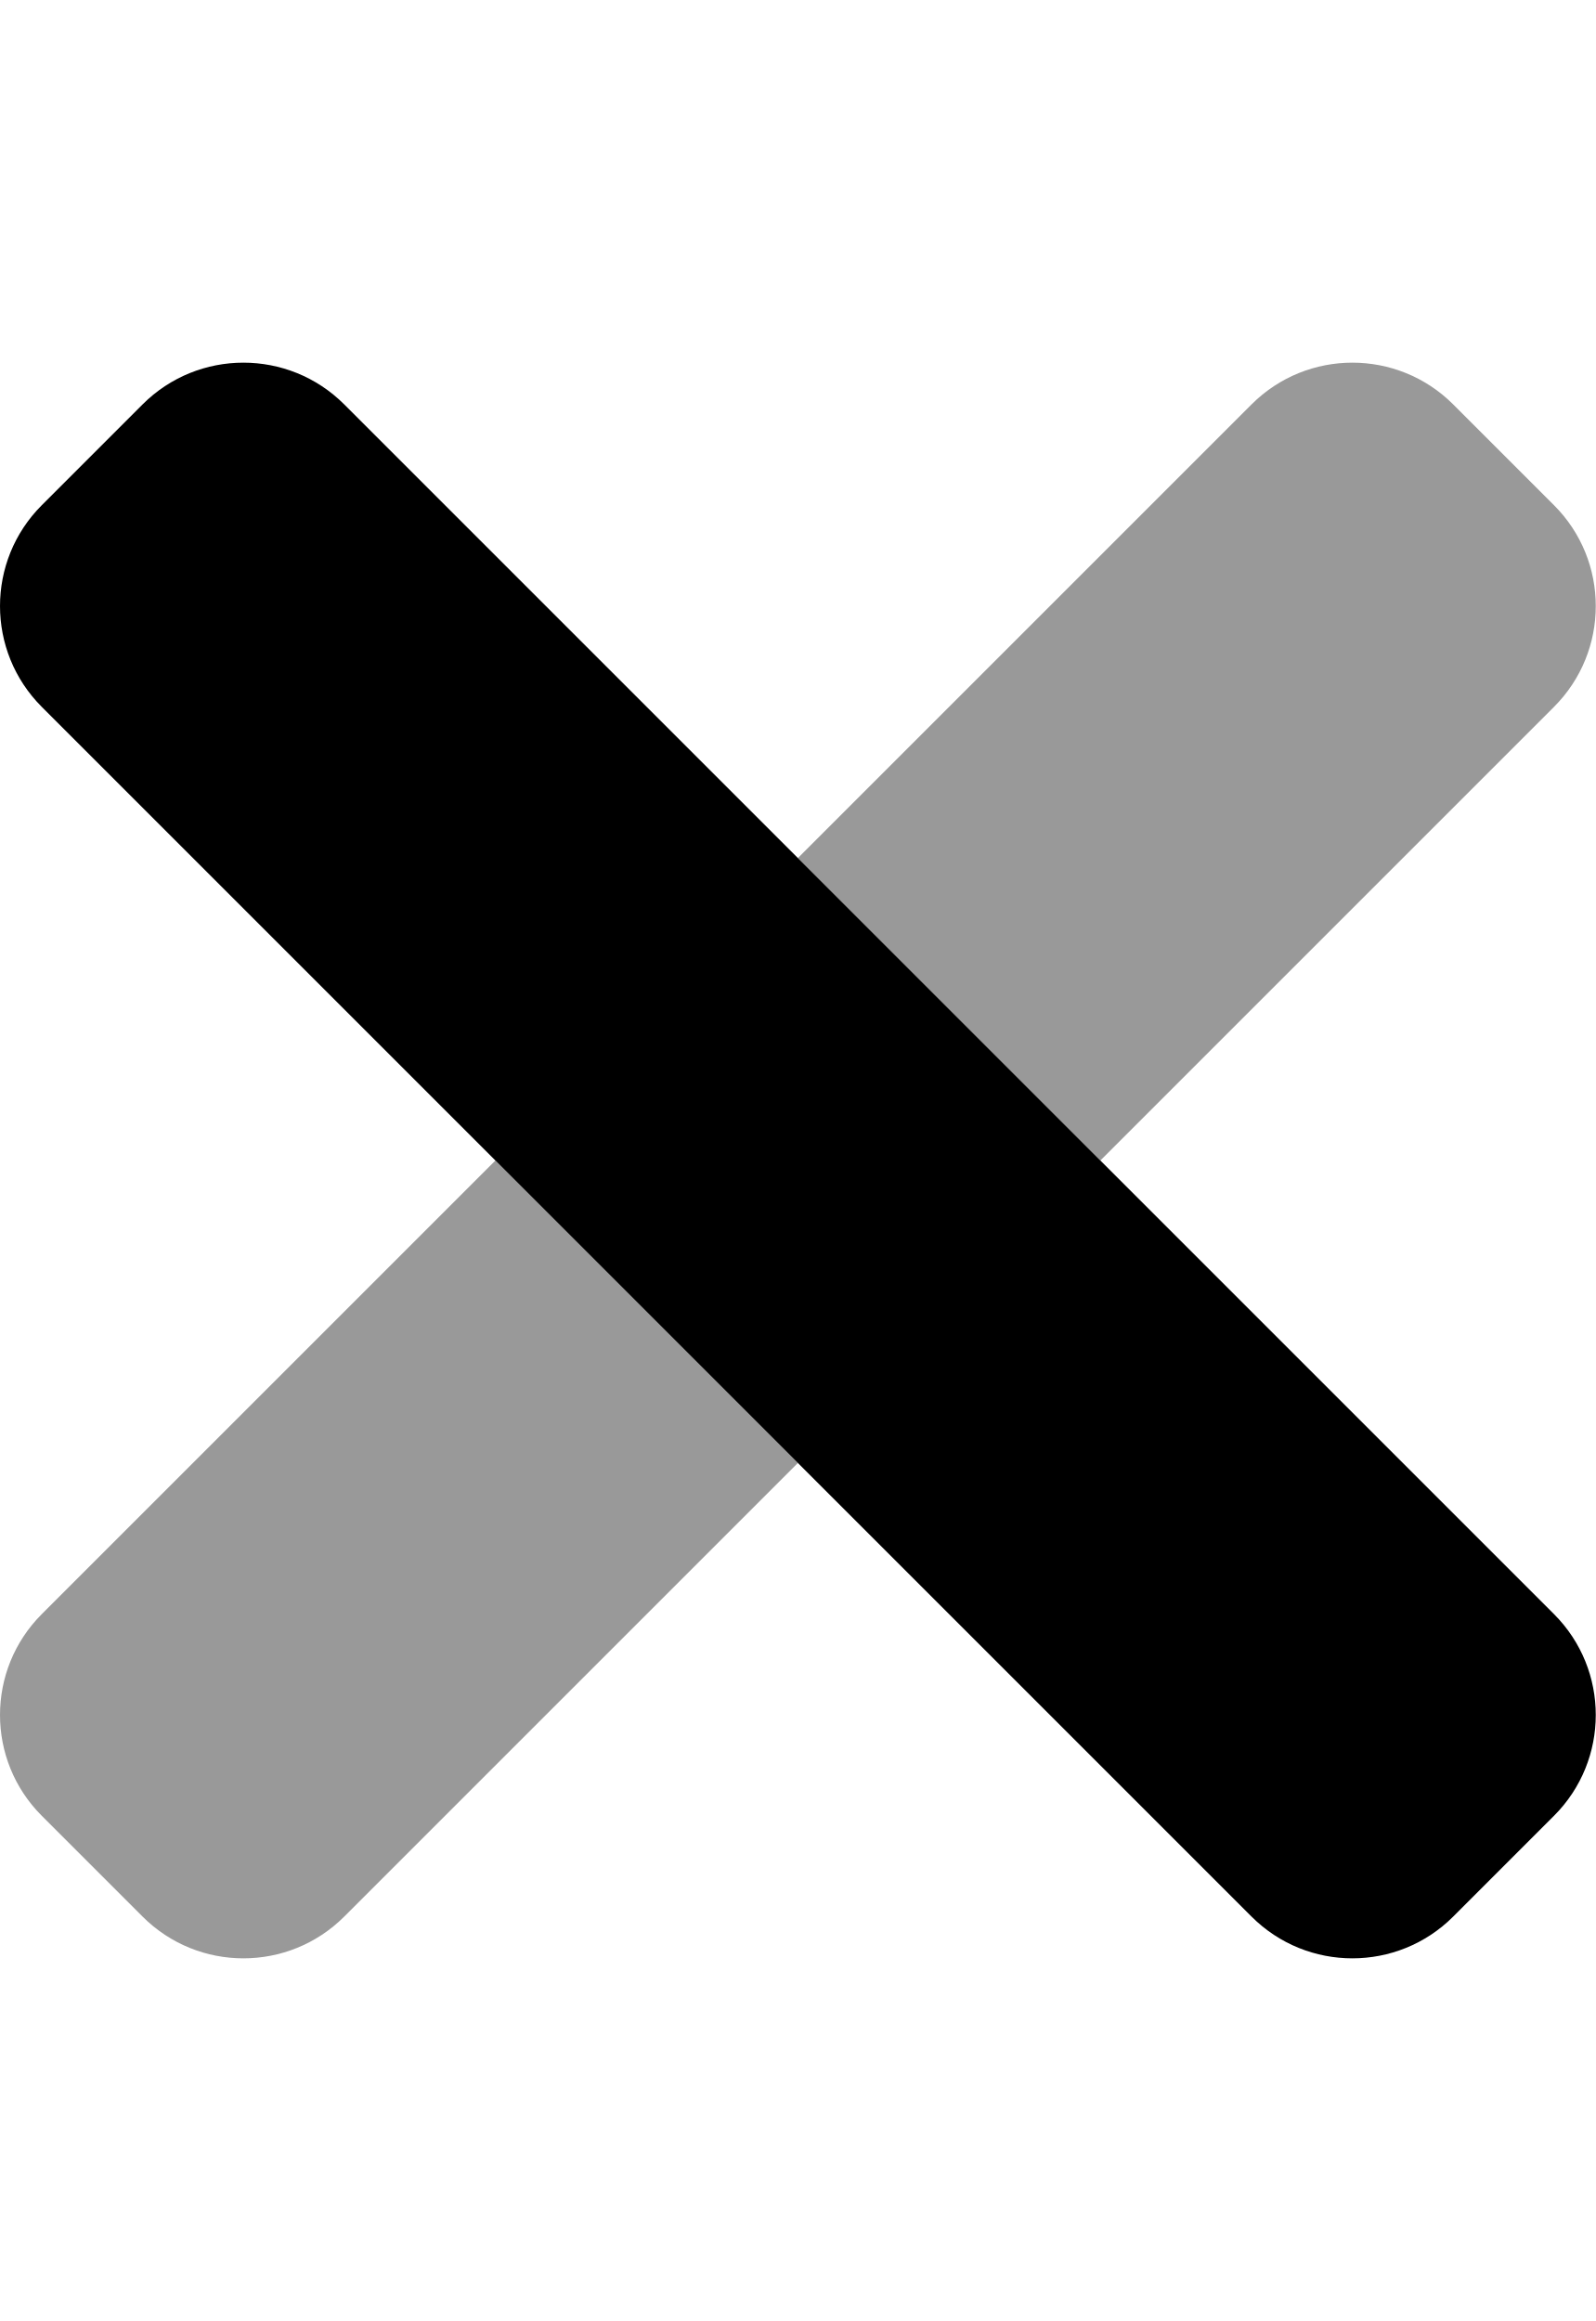
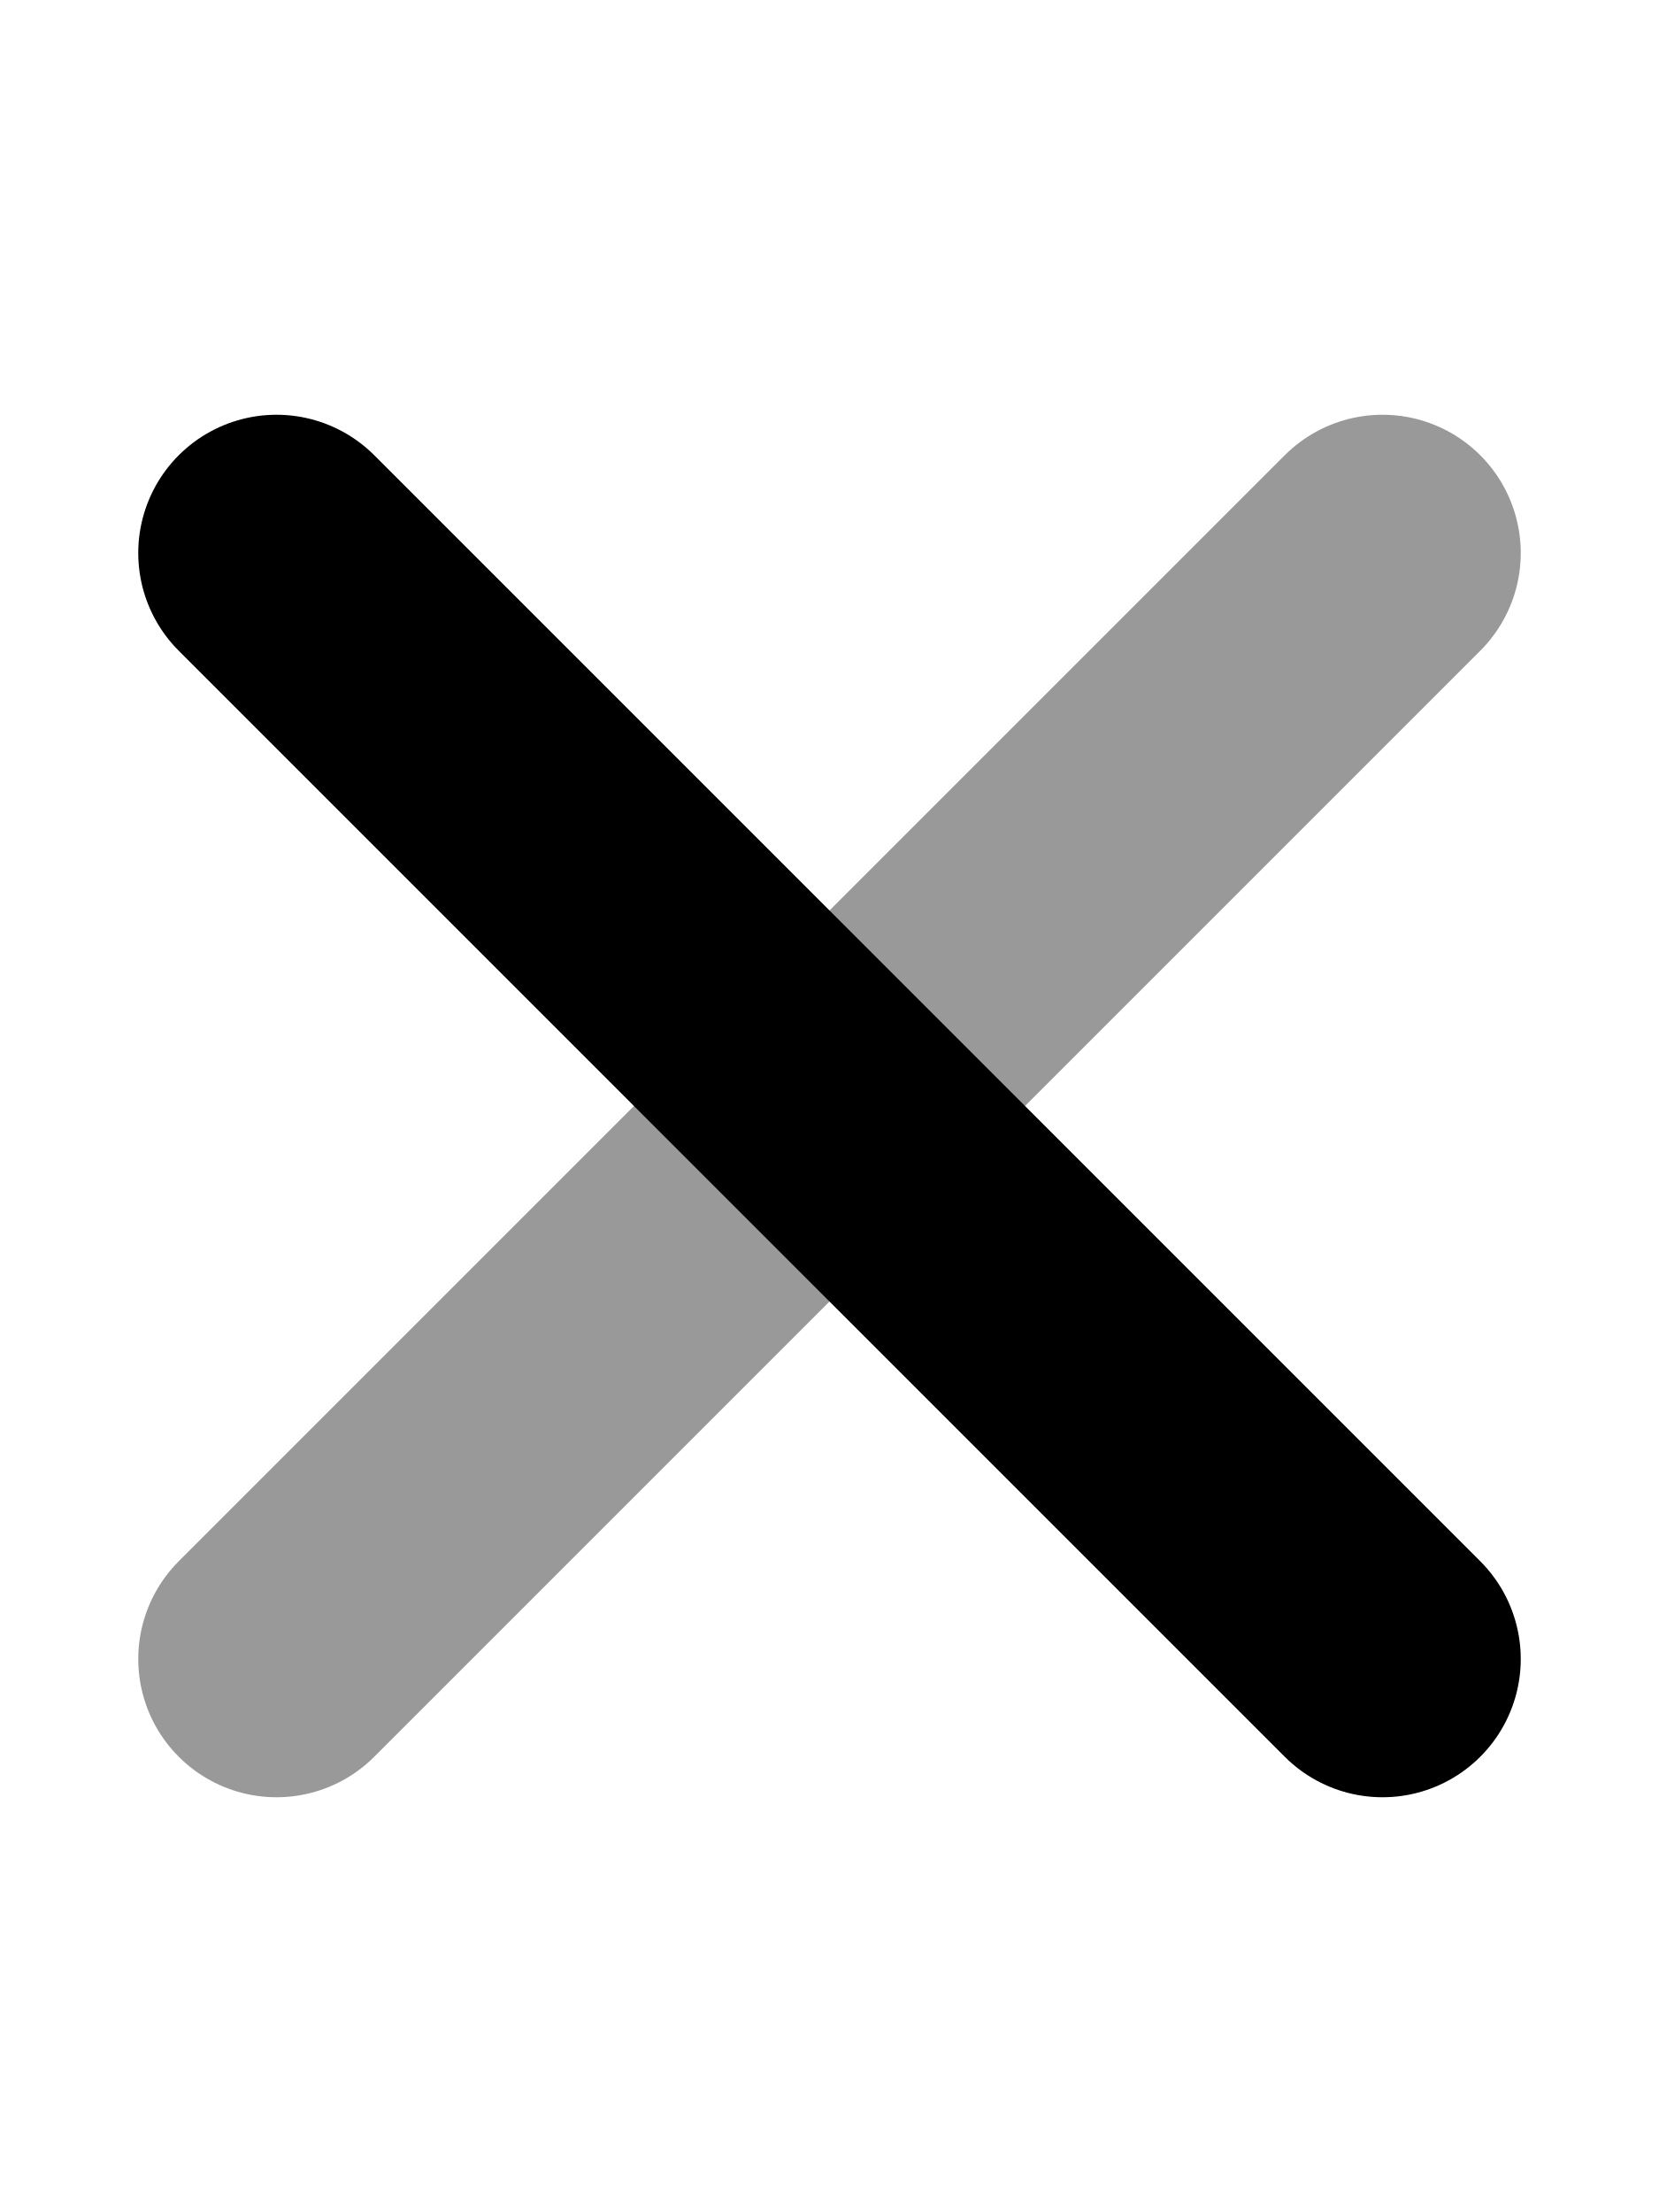
- <svg xmlns="http://www.w3.org/2000/svg" aria-hidden="true" focusable="false" data-prefix="fad" data-icon="times" class="svg-inline--fa fa-times fa-w-11" role="img" viewBox="0 0 352 512">
-   <g class="fa-group">
-     <path class="fa-secondary" fill="currentColor" d="M9.21,356.07a31.46,31.46,0,0,0,0,44.48l22.24,22.24a31.46,31.46,0,0,0,44.48,0L176,322.72,109.28,256ZM342.79,111.45,320.55,89.21a31.46,31.46,0,0,0-44.48,0L176,189.28,242.72,256,342.79,155.93a31.46,31.46,0,0,0,0-44.48Z" opacity="0.4" />
-     <path class="fa-primary" fill="currentColor" d="M342.79,356.07a31.46,31.46,0,0,1,0,44.48l-22.24,22.24a31.46,31.46,0,0,1-44.48,0L9.21,155.93a31.46,31.46,0,0,1,0-44.48L31.45,89.21a31.46,31.46,0,0,1,44.48,0Z" />
+ <svg xmlns="http://www.w3.org/2000/svg" viewBox="0 0 384 512">
+   <g fill="none" stroke="#000" stroke-width="64" stroke-linecap="round">
+     <path d="M320 128L64 384" opacity="0.4" />
+     <path d="M64 128L320 384" />
  </g>
</svg>
